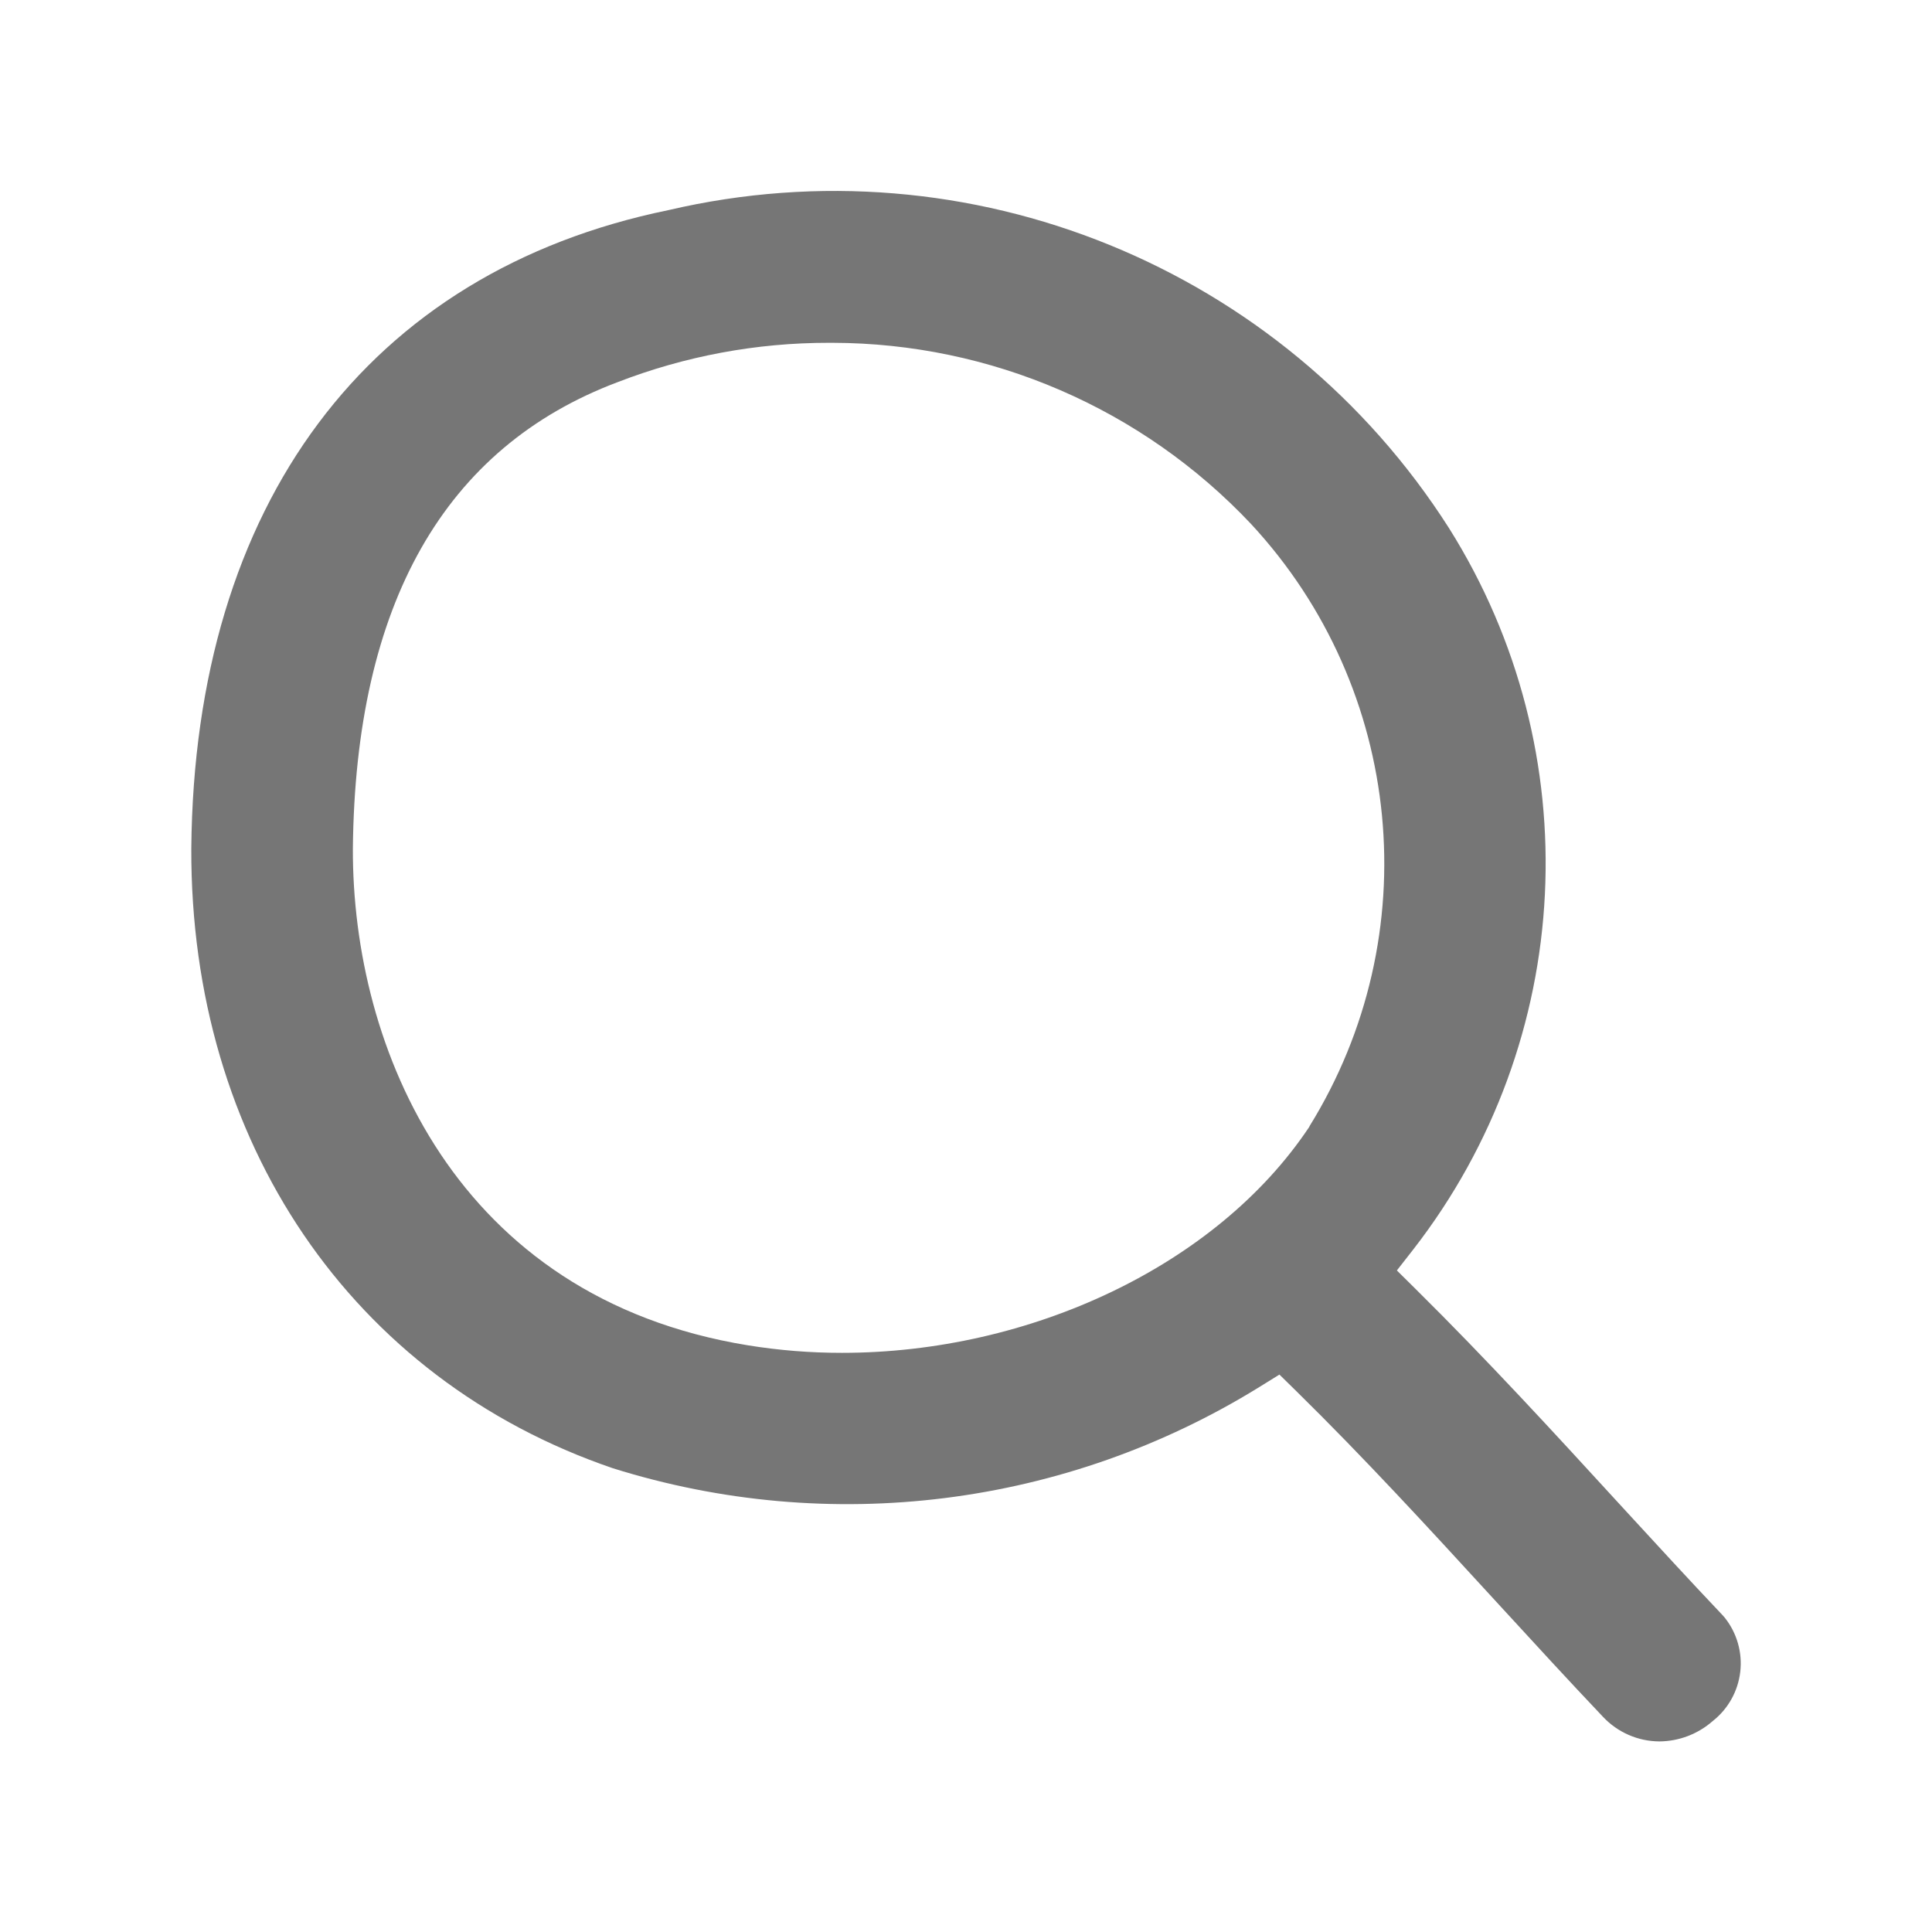
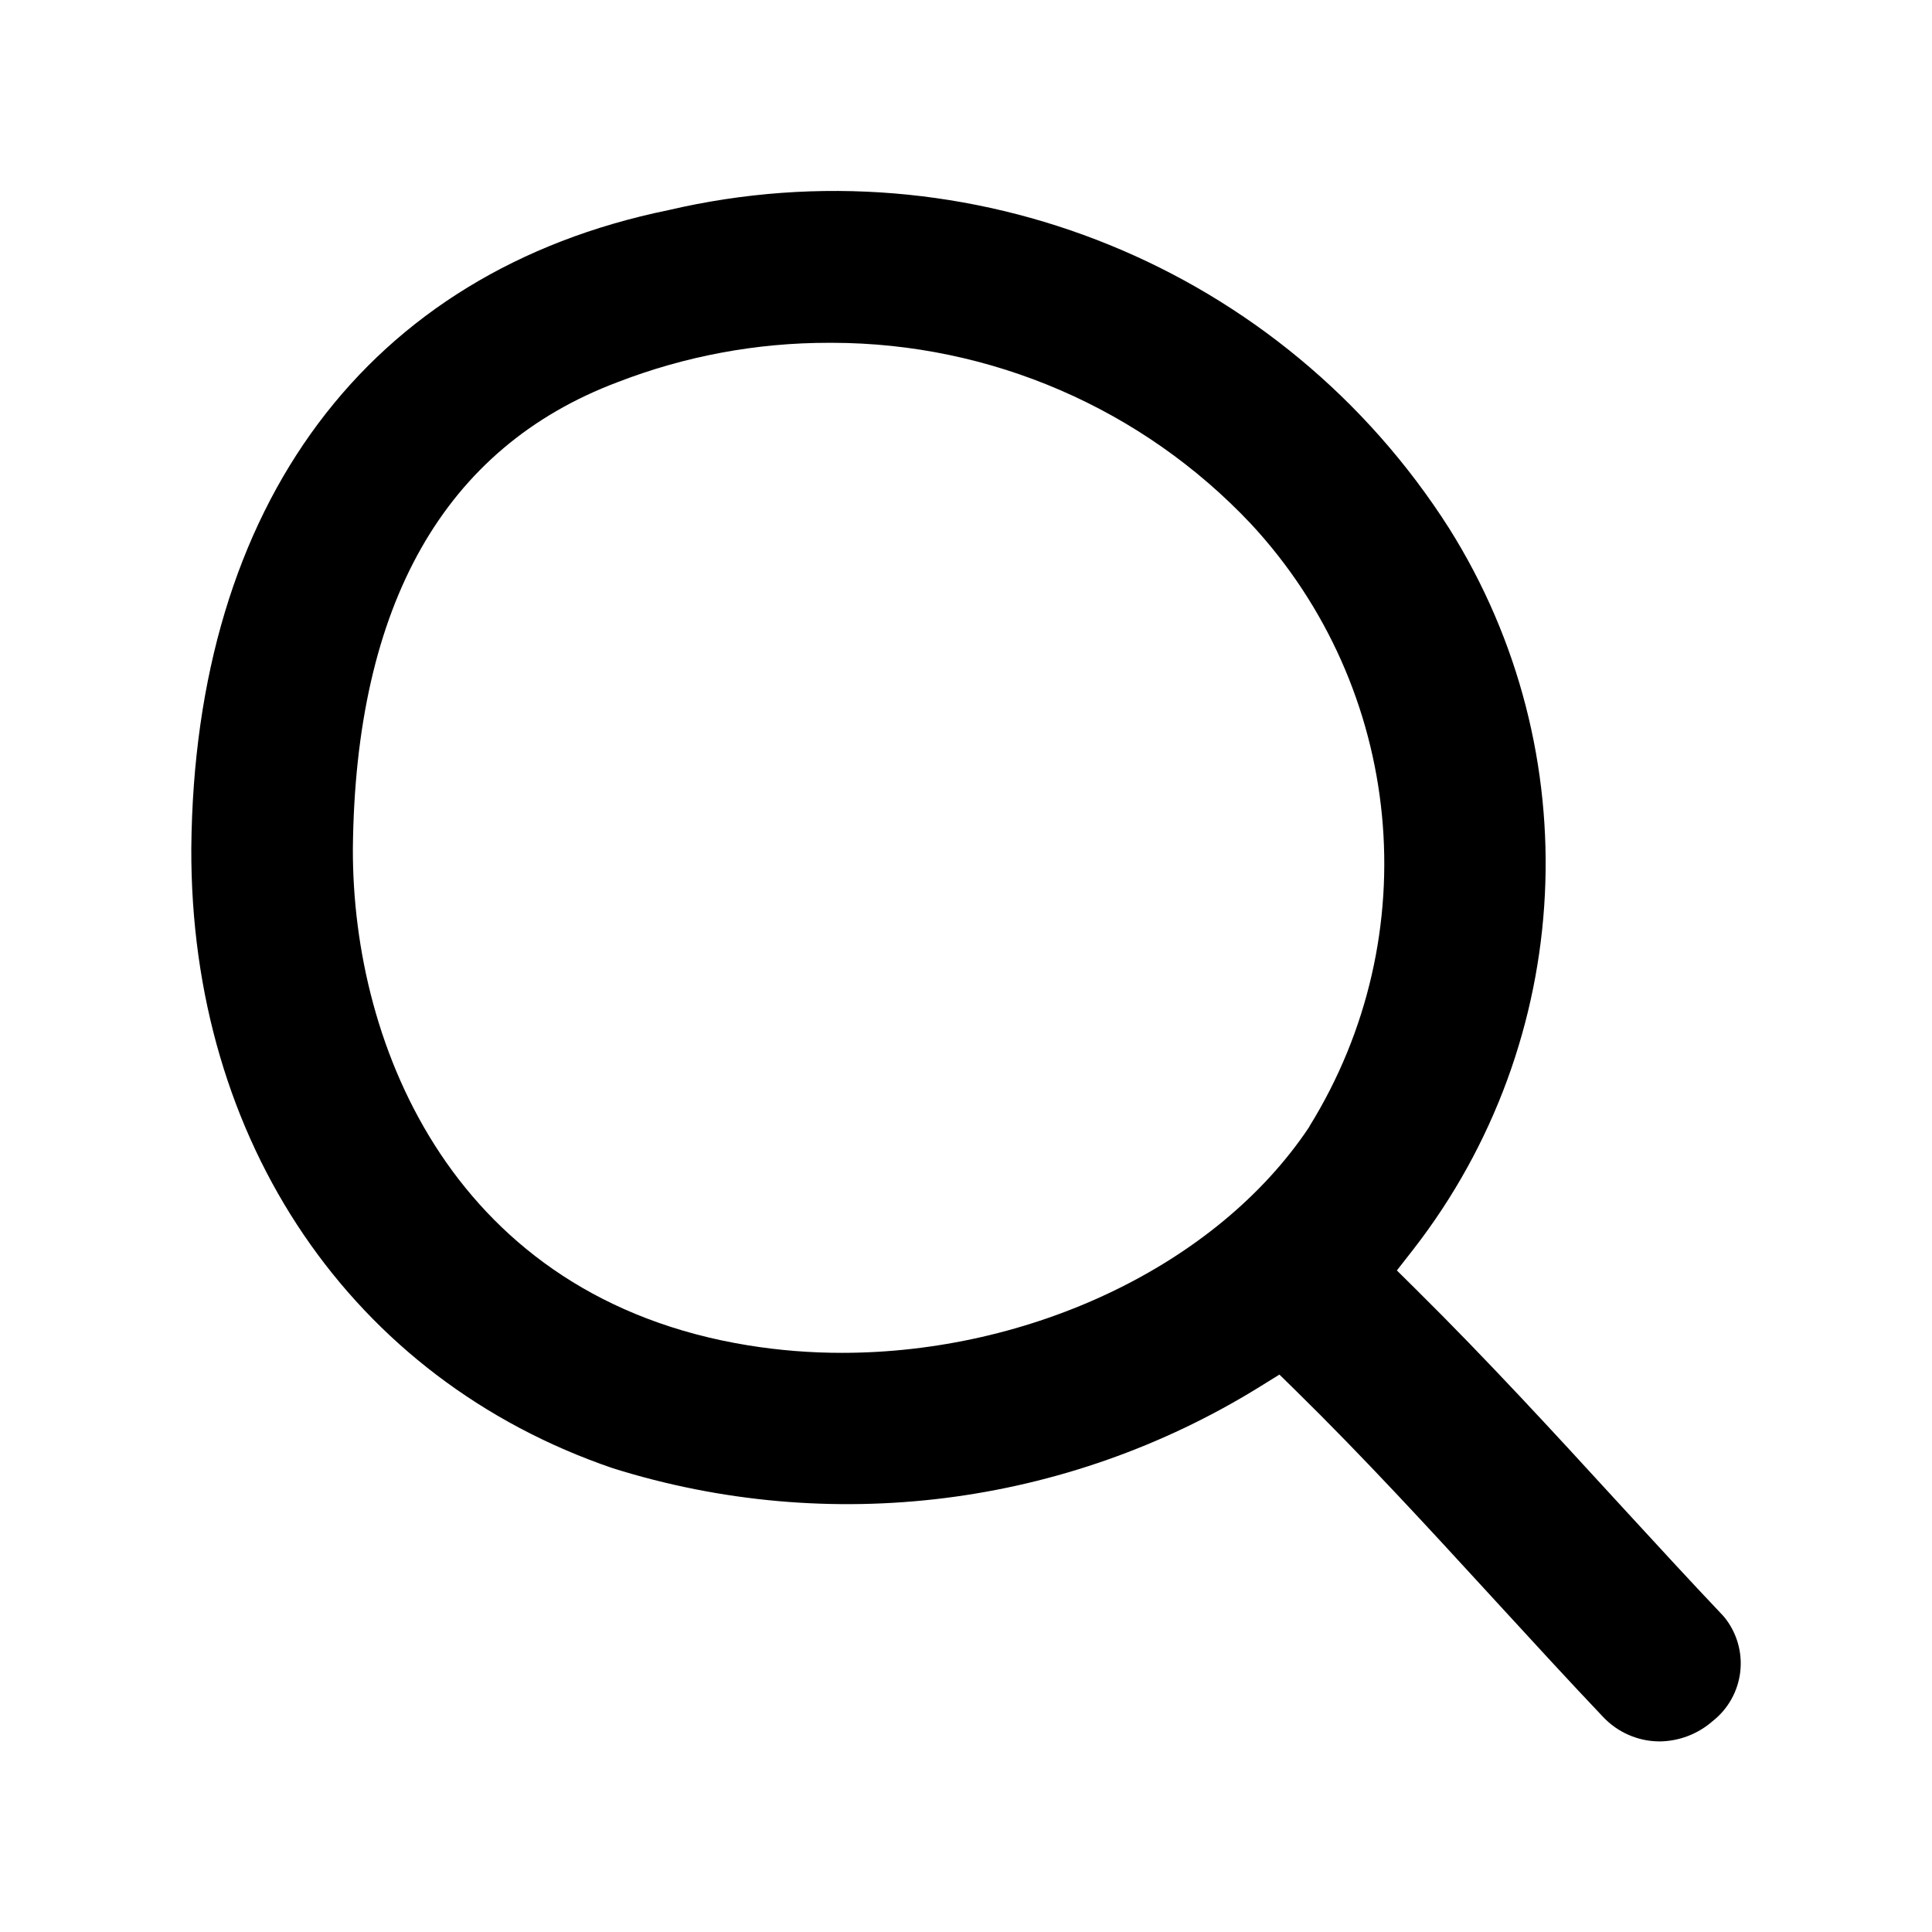
<svg xmlns="http://www.w3.org/2000/svg" id="그룹_6501" data-name="그룹 6501" width="48" height="48" viewBox="0 0 48 48">
  <defs>
    <clipPath id="clip-path">
      <rect id="사각형_1571" data-name="사각형 1571" width="48" height="48" fill="none" />
    </clipPath>
  </defs>
  <g id="그룹_6500" data-name="그룹 6500" clip-path="url(#clip-path)">
-     <path id="패스_1690" data-name="패스 1690" d="M42.741,40.071l-.006-.008c-.767-.809-1.525-1.635-2.283-2.459l-.373-.406c-1.4-1.528-3.144-3.429-4.9-5.165l-.474-.469.41-.525A15.638,15.638,0,0,0,36,13.121a18.11,18.11,0,0,0-19.395-7.9C9.142,6.752,4.828,12.531,4.753,21.077c-.027,7.284,3.985,13.186,10.47,15.4a19.462,19.462,0,0,0,16.064-2.016l.5-.31.42.412c1.675,1.644,3.287,3.4,4.846,5.1l.237.258c.841.916,1.68,1.831,2.534,2.731a1.935,1.935,0,0,0,1.406.613,2.03,2.03,0,0,0,1.322-.506,1.822,1.822,0,0,0,.3-2.567c-.032-.038-.067-.078-.106-.117M32.533,27.99l-.014.021c-2.3,3.439-6.931,5.6-11.6,5.6a14.528,14.528,0,0,1-2.337-.187c-7.27-1.182-9.831-7.387-9.815-12.341.061-6.072,2.274-9.969,6.579-11.589a14.491,14.491,0,0,1,5.246-.977h.089a14.322,14.322,0,0,1,10.4,4.5,12.4,12.4,0,0,1,1.45,14.969" fill="#767676" />
+     <path id="패스_1690" data-name="패스 1690" d="M42.741,40.071l-.006-.008c-.767-.809-1.525-1.635-2.283-2.459l-.373-.406c-1.4-1.528-3.144-3.429-4.9-5.165l-.474-.469.41-.525A15.638,15.638,0,0,0,36,13.121a18.11,18.11,0,0,0-19.395-7.9C9.142,6.752,4.828,12.531,4.753,21.077c-.027,7.284,3.985,13.186,10.47,15.4a19.462,19.462,0,0,0,16.064-2.016l.5-.31.42.412c1.675,1.644,3.287,3.4,4.846,5.1l.237.258c.841.916,1.68,1.831,2.534,2.731a1.935,1.935,0,0,0,1.406.613,2.03,2.03,0,0,0,1.322-.506,1.822,1.822,0,0,0,.3-2.567c-.032-.038-.067-.078-.106-.117M32.533,27.99l-.014.021c-2.3,3.439-6.931,5.6-11.6,5.6a14.528,14.528,0,0,1-2.337-.187c-7.27-1.182-9.831-7.387-9.815-12.341.061-6.072,2.274-9.969,6.579-11.589a14.491,14.491,0,0,1,5.246-.977h.089a14.322,14.322,0,0,1,10.4,4.5,12.4,12.4,0,0,1,1.45,14.969" />
  </g>
</svg>
